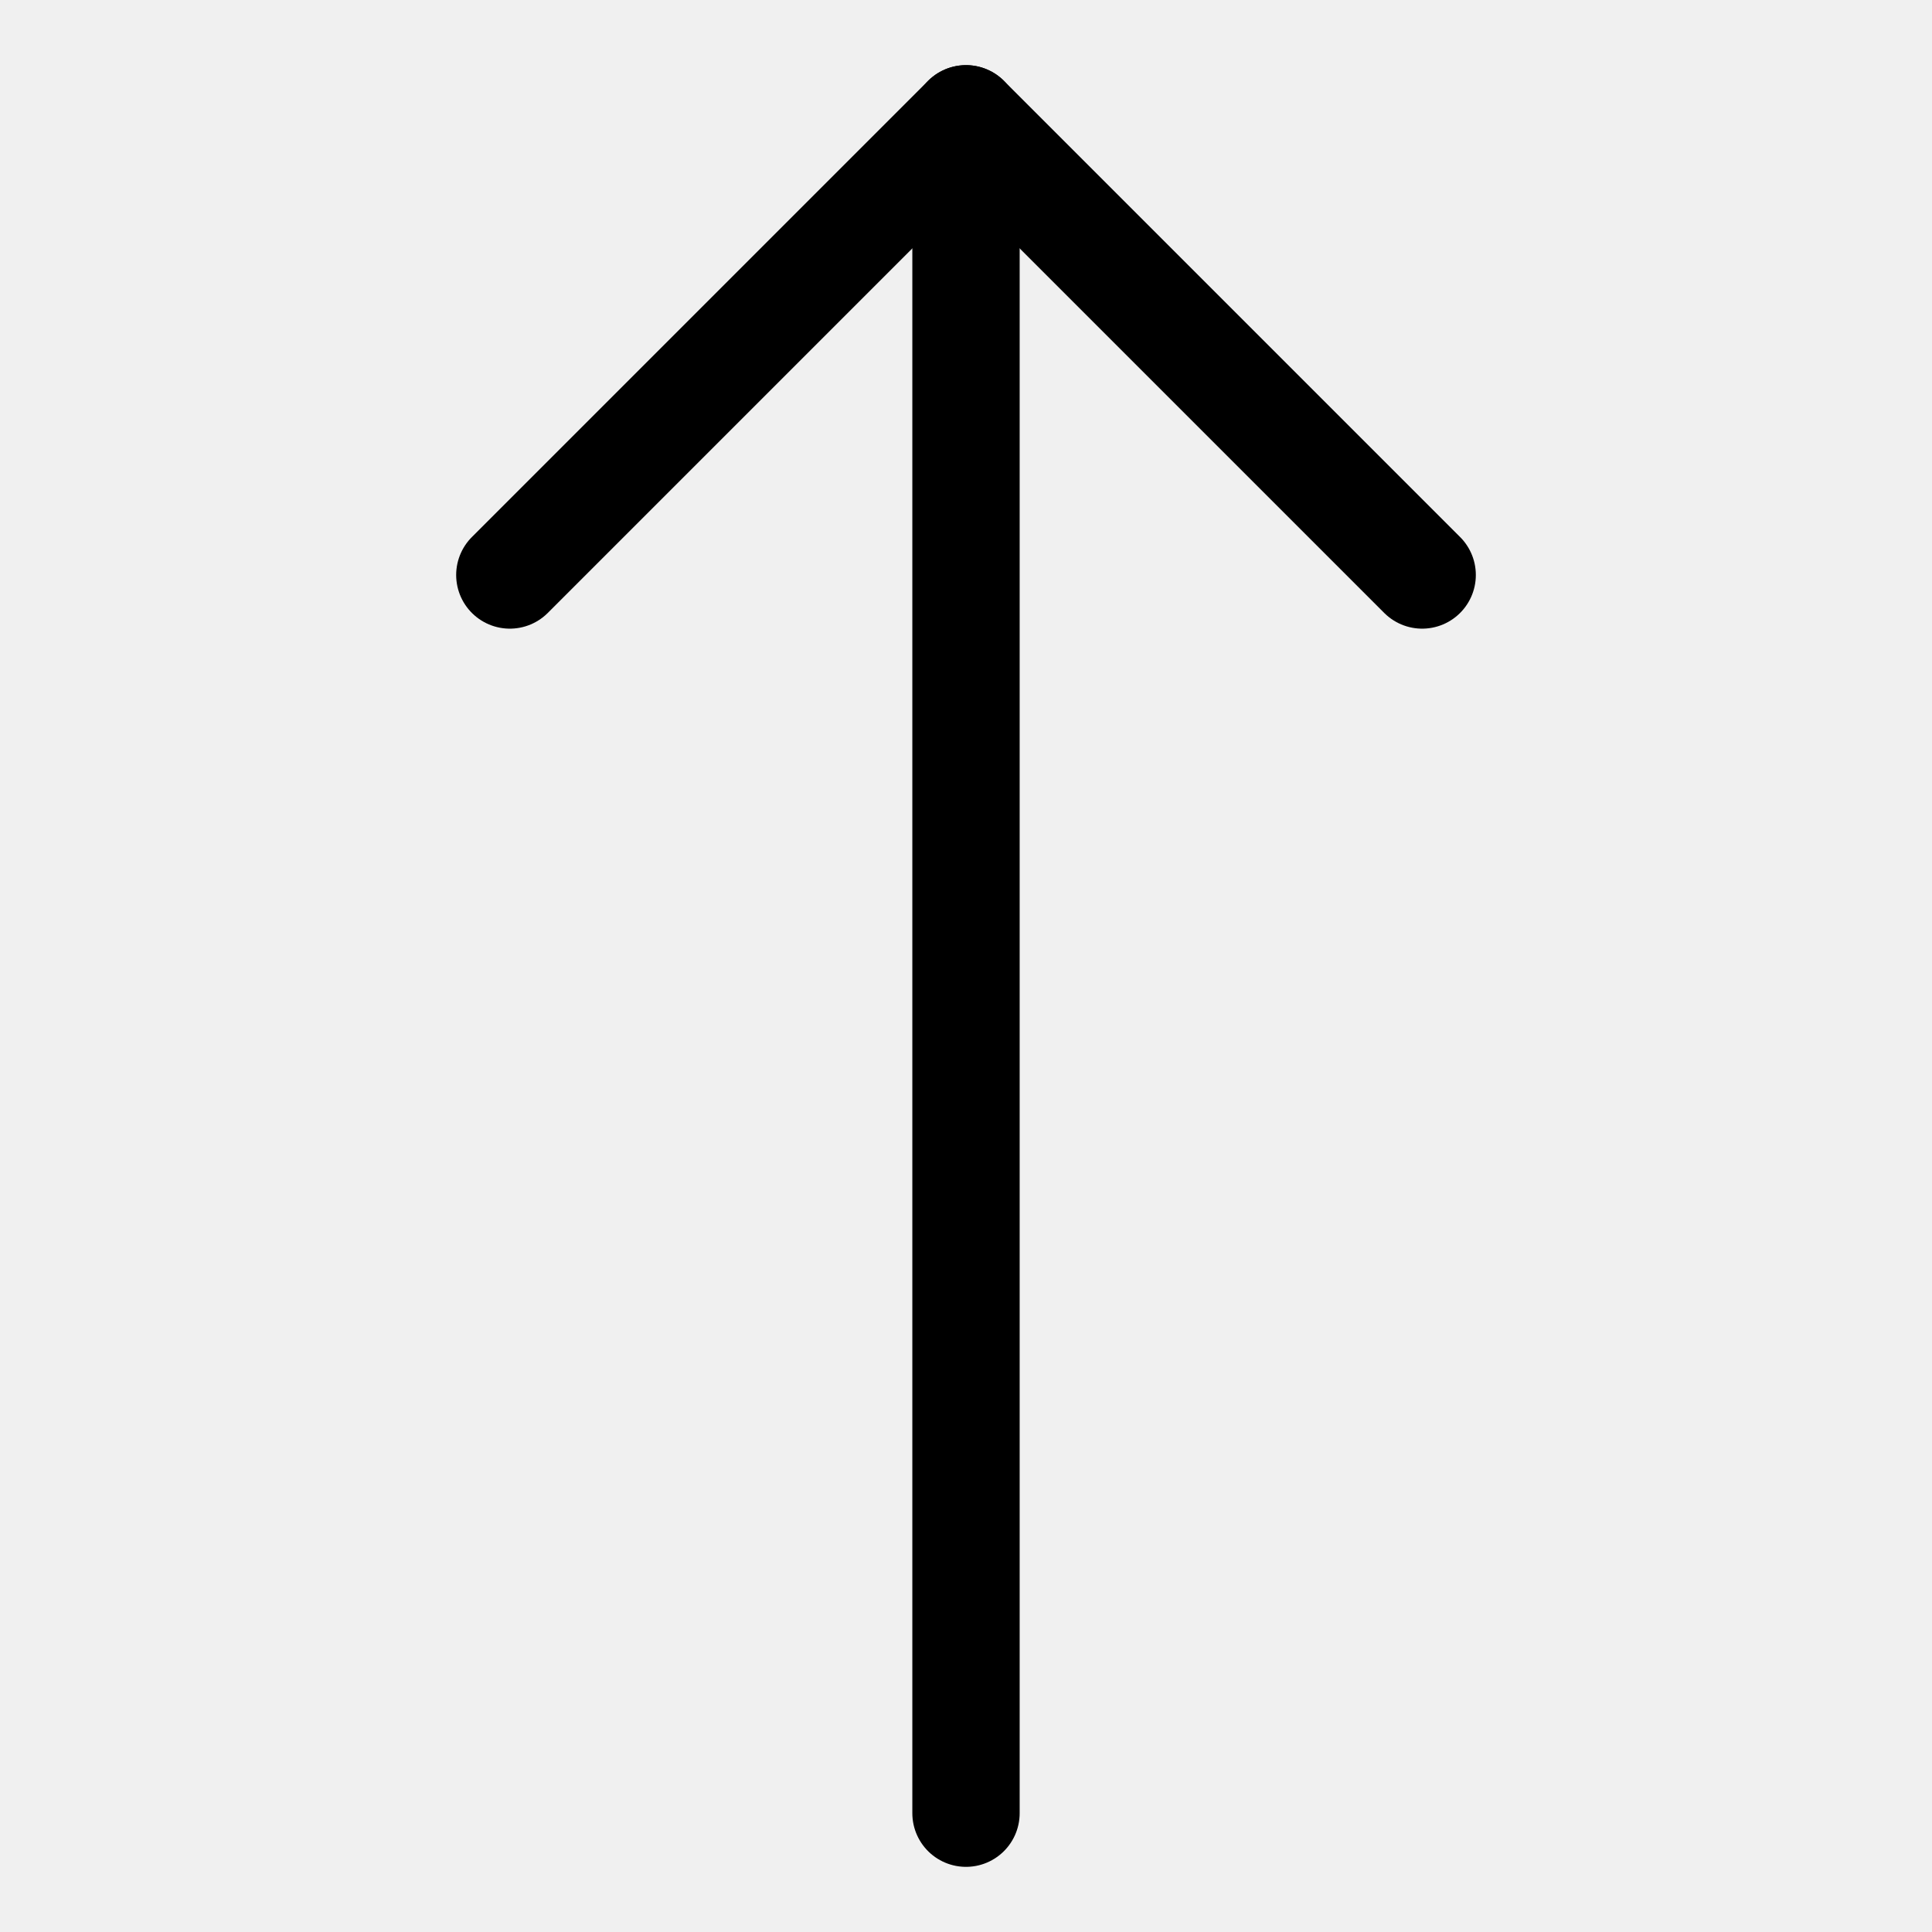
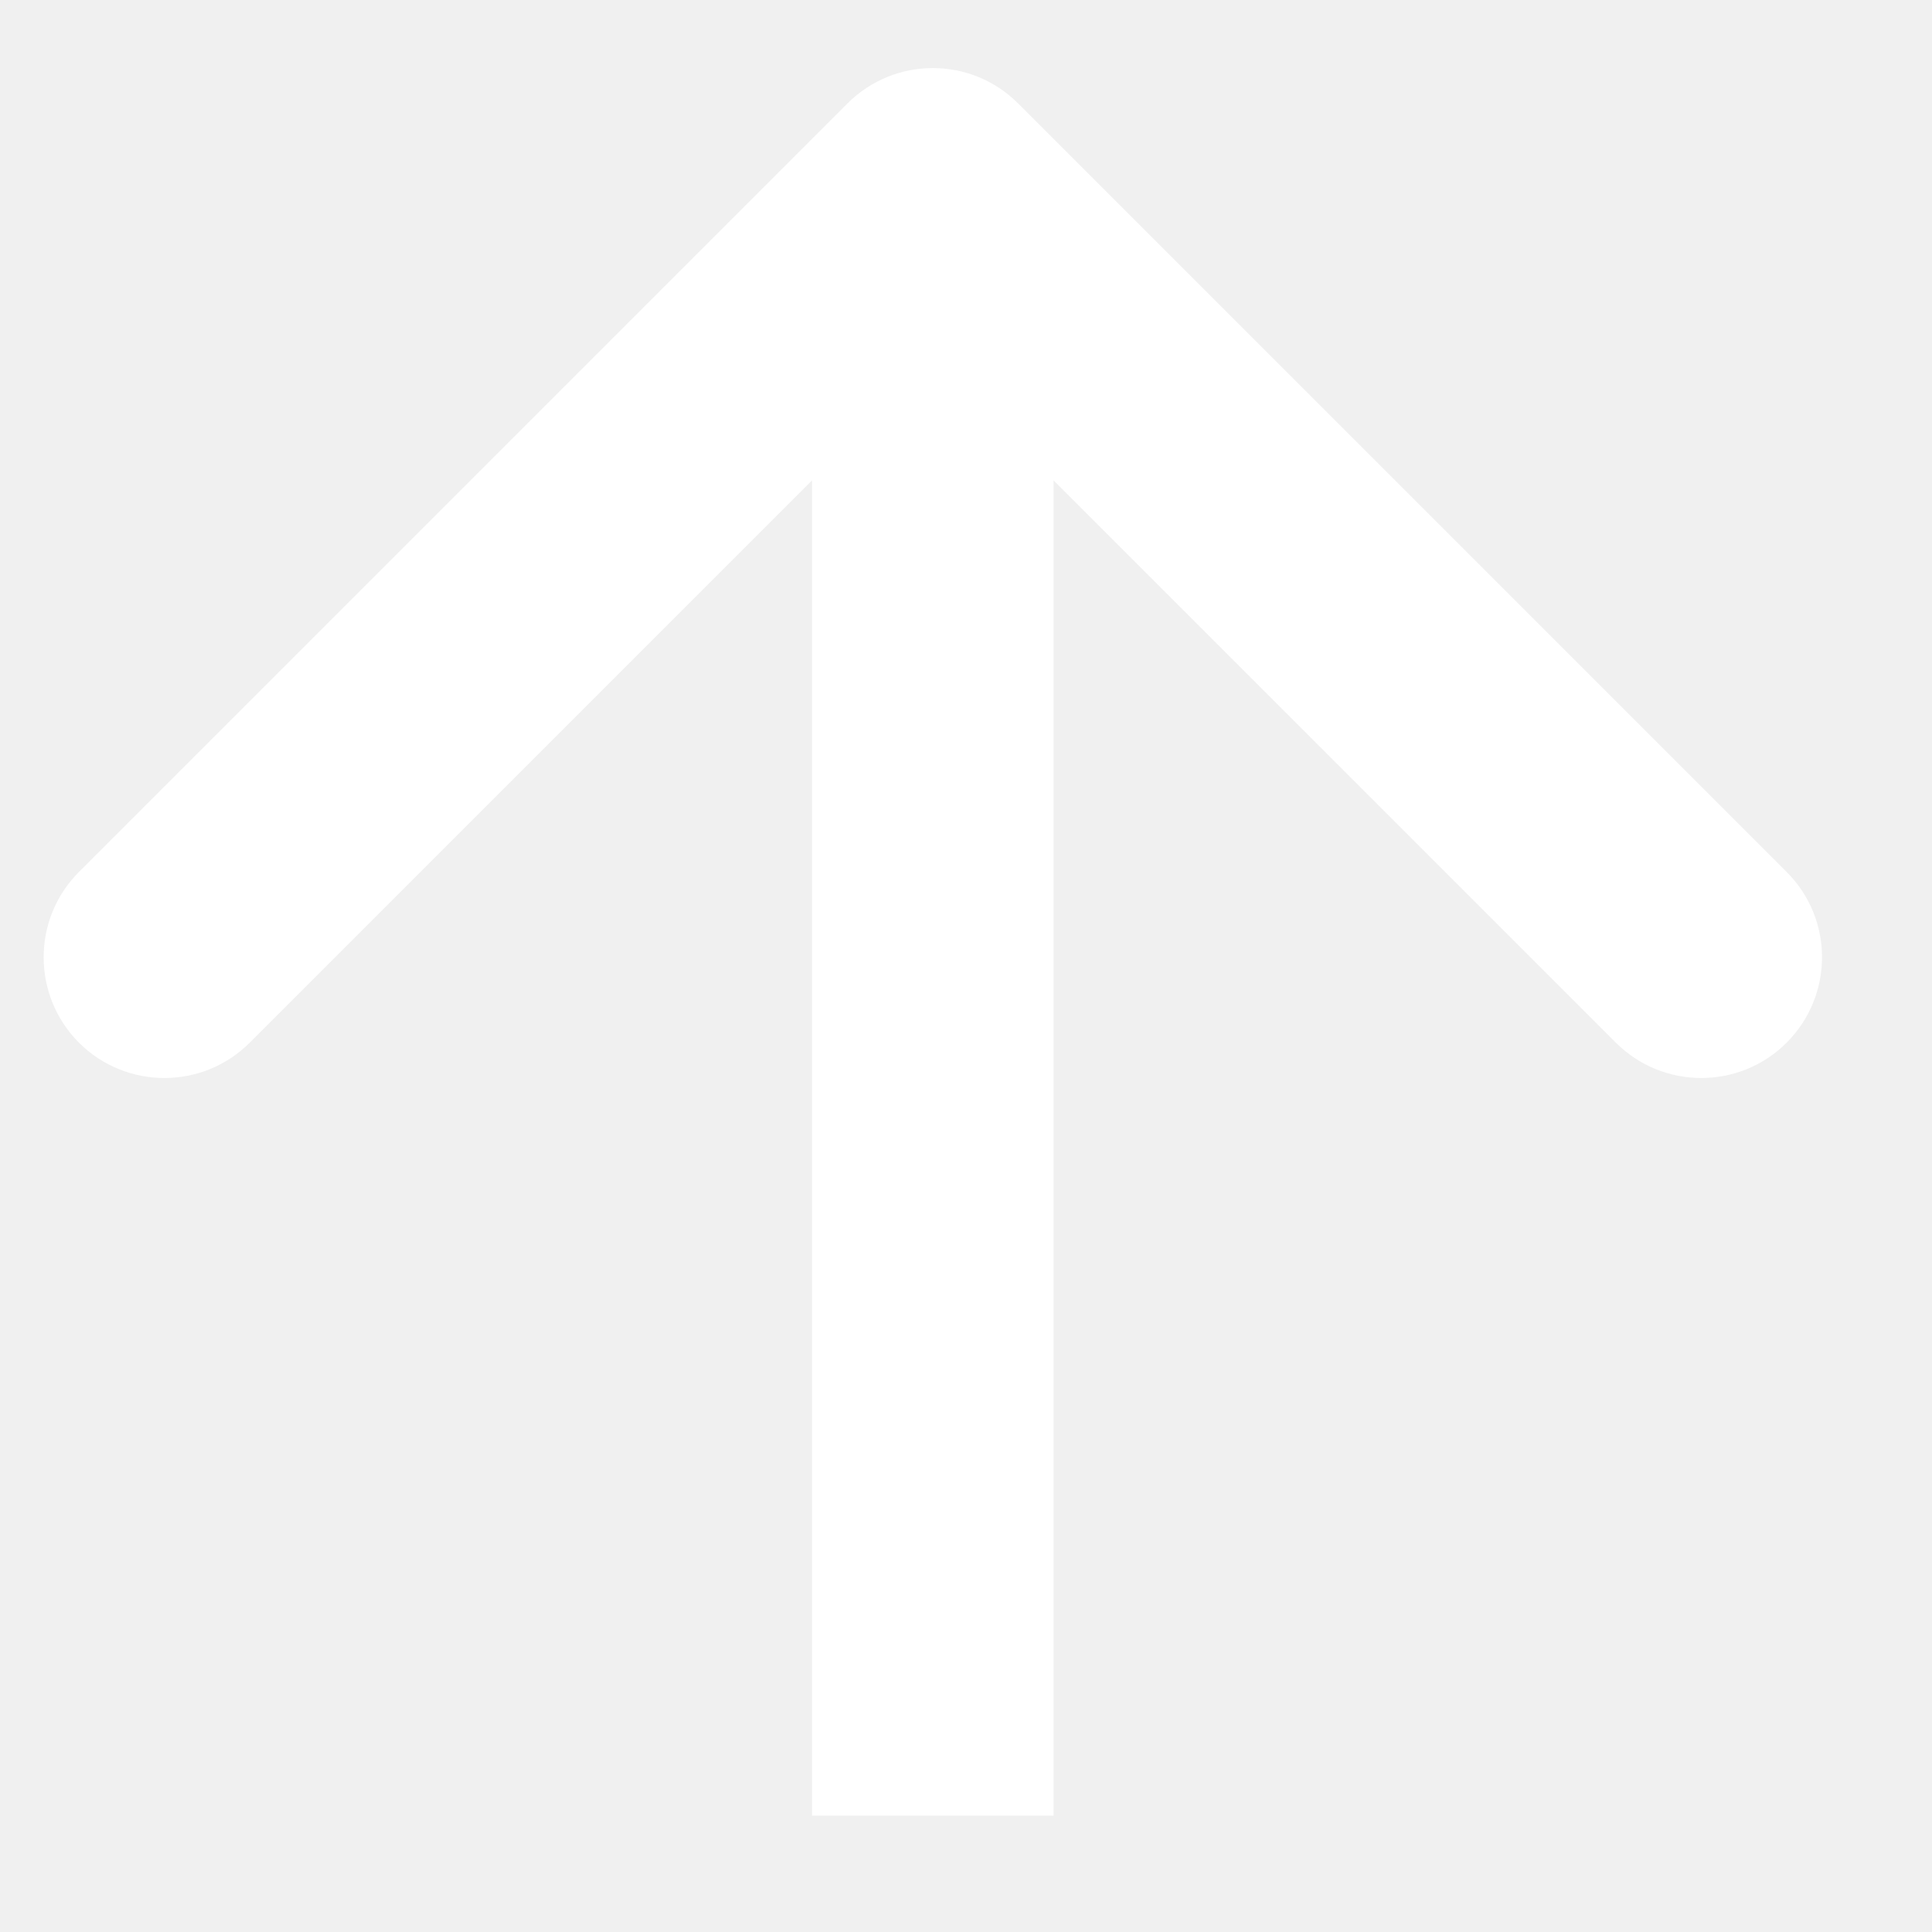
- <svg xmlns="http://www.w3.org/2000/svg" width="18" height="18" viewBox="0 0 18 18" fill="none">
-   <path d="M9 16.893V1.107" stroke="black" stroke-linecap="round" stroke-linejoin="round" />
-   <path d="M13.25 5.357L9 1.107L4.75 5.357" stroke="black" stroke-linecap="round" stroke-linejoin="round" />
+ <svg xmlns="http://www.w3.org/2000/svg" width="16" height="16" viewBox="0 0 16 16" fill="none">
+   <path d="M8.432 0.857C8.042 0.466 7.409 0.466 7.018 0.857L0.654 7.221C0.264 7.611 0.264 8.244 0.654 8.635C1.045 9.025 1.678 9.025 2.068 8.635L7.725 2.978L13.382 8.635C13.773 9.025 14.406 9.025 14.796 8.635C15.187 8.244 15.187 7.611 14.796 7.221L8.432 0.857ZM8.725 15.036L8.725 1.564L6.725 1.564L6.725 15.036L8.725 15.036Z" fill="white" />
</svg>
